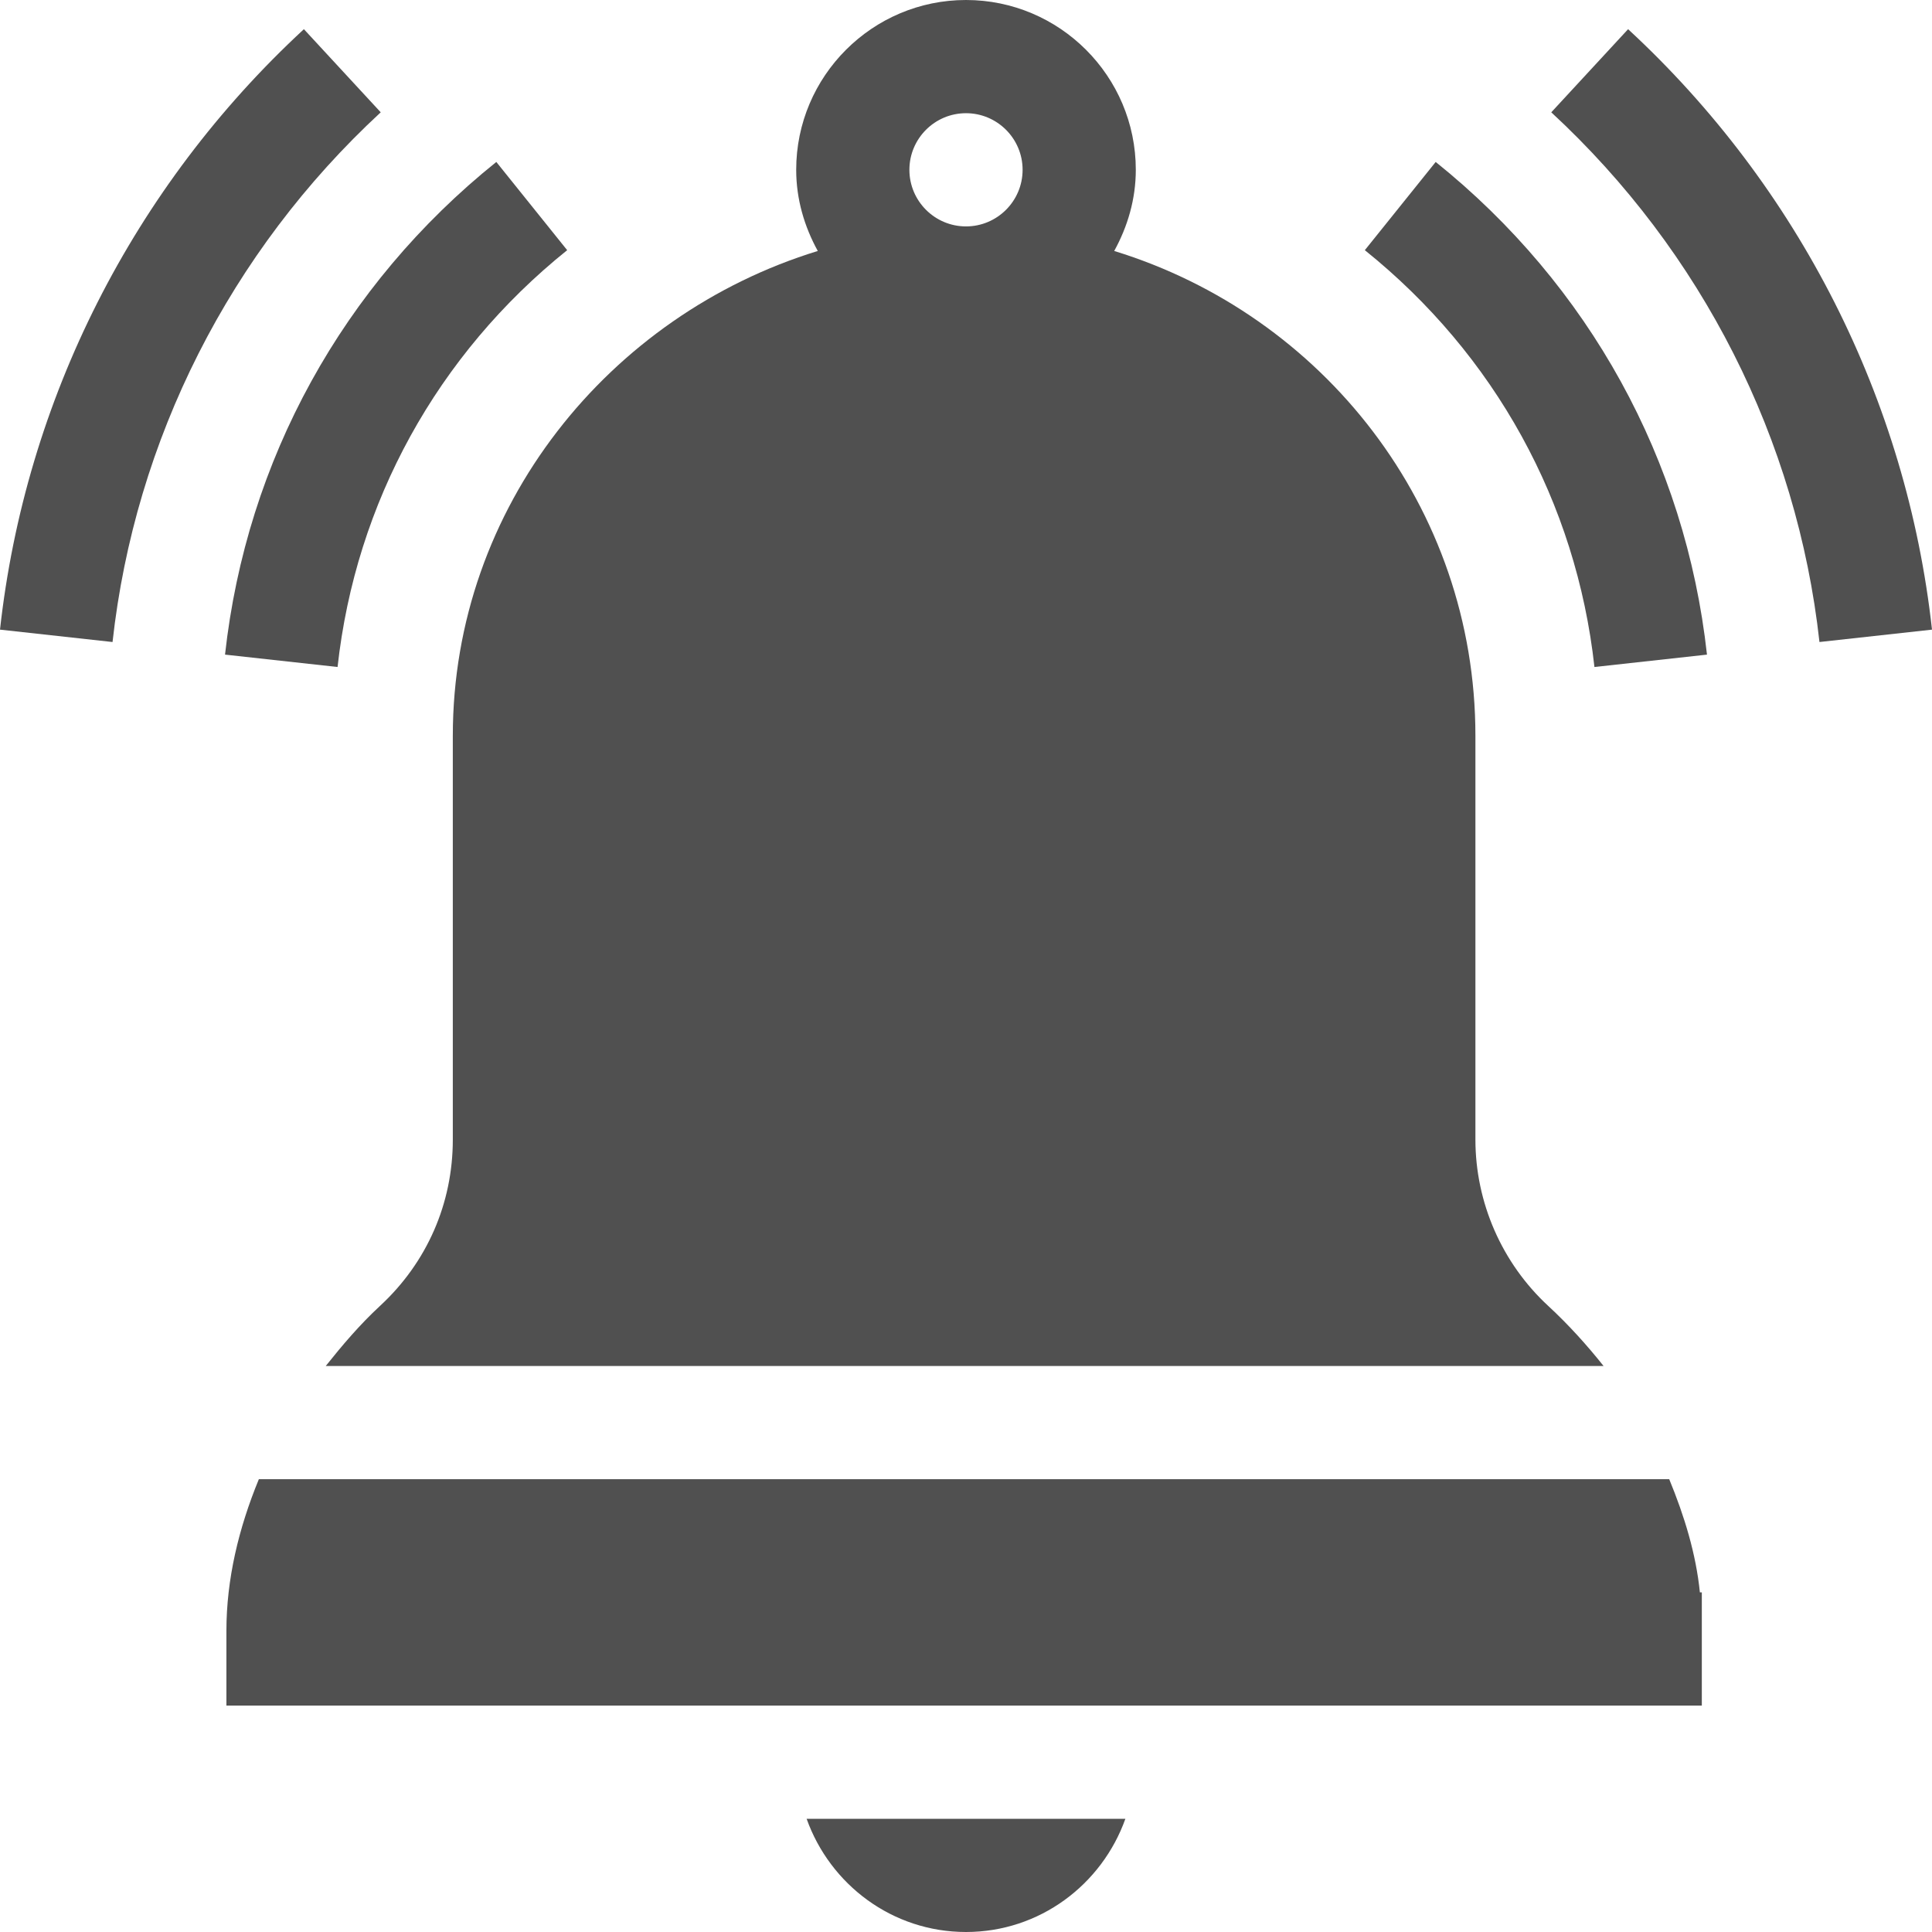
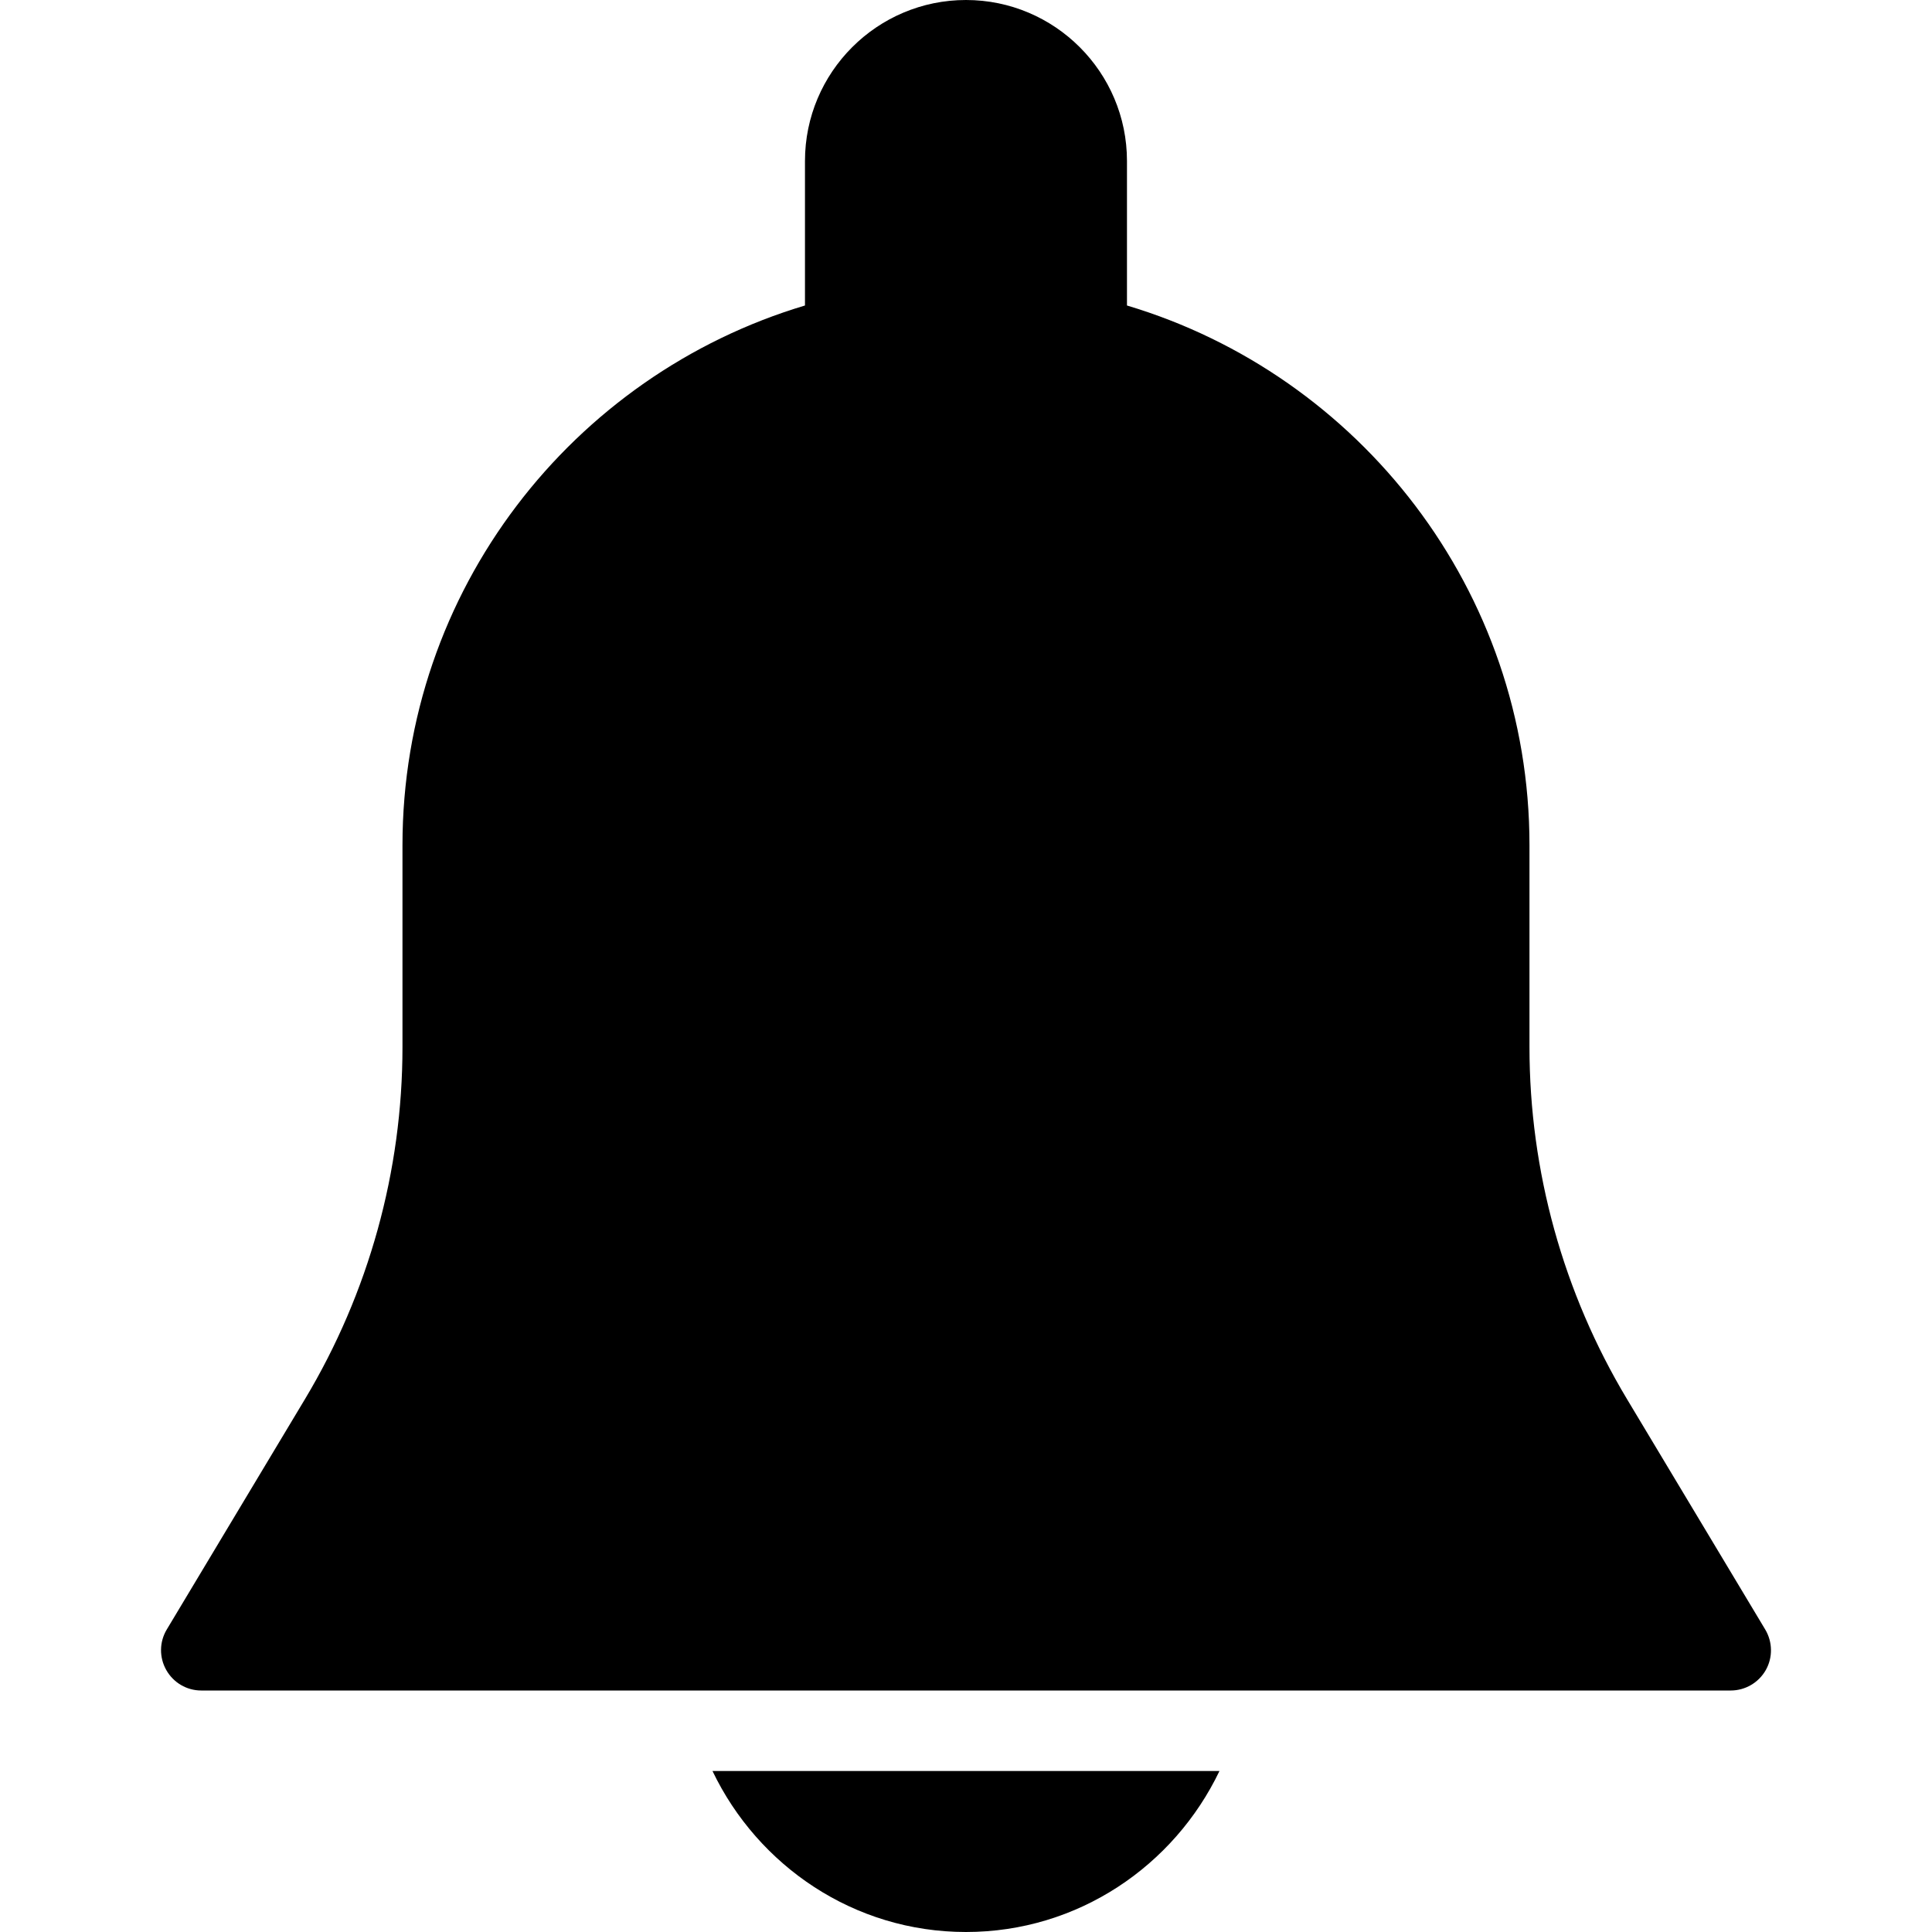
- <svg xmlns="http://www.w3.org/2000/svg" id="Layer_1" enable-background="new 0 0 512 512" height="512px" viewBox="0 0 512 512" width="512px" class="">
+ <svg xmlns="http://www.w3.org/2000/svg" version="1.1" id="Capa_1" x="0px" y="0px" viewBox="0 0 512 512" style="enable-background:new 0 0 512 512;" xml:space="preserve">
  <g>
-     <path d="m0 166.86 29.824 3.281c5.918-53.628 31.157-103.477 71.074-140.376l-20.361-22.031c-45.22 41.792-73.828 98.306-80.537 159.126z" data-original="#000000" class="active-path" data-old_color="#505051" fill="#505050" />
-     <path d="m512 166.86c-6.709-60.82-35.317-117.334-80.537-159.126l-20.361 22.031c39.917 36.899 65.156 86.748 71.074 140.376z" data-original="#000000" class="active-path" data-old_color="#505051" fill="#505050" />
-     <path d="m59.634 173.481 29.824 3.281c4.805-43.579 26.411-82.808 60.85-110.464l-18.78-23.378c-40.678 32.666-66.211 79.028-71.894 130.561z" data-original="#000000" class="active-path" data-old_color="#505051" fill="#505050" />
-     <path d="m380.472 42.92-18.779 23.379c34.438 27.656 56.045 66.885 60.85 110.464l29.824-3.281c-5.684-51.534-31.217-97.896-71.895-130.562z" data-original="#000000" class="active-path" data-old_color="#505051" fill="#505050" />
-     <path d="m120 195v107c0 16.919-6.841 32.563-19.277 44.063-5.42 5.012-10.005 10.439-14.396 15.938h338.635c-4.409-5.532-9.234-10.897-14.685-15.938-12.246-11.324-19.277-27.378-19.277-44.063v-107c0-60.69-40.512-111.548-95.722-128.489 3.532-6.421 5.722-13.68 5.722-21.511 0-24.814-20.186-45-45-45s-45 20.186-45 45c0 7.831 2.19 15.09 5.722 21.511-55.21 16.941-96.722 67.799-96.722 128.489zm121-150c0-8.276 6.724-15 15-15s15 6.724 15 15-6.724 15-15 15-15-6.724-15-15z" data-original="#000000" class="active-path" data-old_color="#505051" fill="#505050" />
-     <path d="m451 422h-.513c-1.036-10.248-4.105-20.237-8.126-30h-373.761c-5.35 12.993-8.6 26.494-8.6 40.225v19.775h391z" data-original="#000000" class="active-path" data-old_color="#505051" fill="#505050" />
-     <path d="m256 512c19.53 0 36.024-12.578 42.237-30h-84.474c6.213 17.422 22.707 30 42.237 30z" data-original="#000000" class="active-path" data-old_color="#505051" fill="#505050" />
+     <g>
+       <path d="M467.812,431.851l-36.629-61.056c-16.917-28.181-25.856-60.459-25.856-93.312V224c0-67.52-45.056-124.629-106.667-143.04    V42.667C298.66,19.136,279.524,0,255.993,0s-42.667,19.136-42.667,42.667V80.96C151.716,99.371,106.66,156.48,106.66,224v53.483    c0,32.853-8.939,65.109-25.835,93.291l-36.629,61.056c-1.984,3.307-2.027,7.403-0.128,10.752c1.899,3.349,5.419,5.419,9.259,5.419    H458.66c3.84,0,7.381-2.069,9.28-5.397C469.839,439.275,469.775,435.136,467.812,431.851z" />
+     </g>
  </g>
+   <g>
+     <g>
+       <path d="M188.815,469.333C200.847,494.464,226.319,512,255.993,512s55.147-17.536,67.179-42.667H188.815z" />
+     </g>
+   </g>
+   <g>
+ </g>
+   <g>
+ </g>
+   <g>
+ </g>
+   <g>
+ </g>
+   <g>
+ </g>
+   <g>
+ </g>
+   <g>
+ </g>
+   <g>
+ </g>
+   <g>
+ </g>
+   <g>
+ </g>
+   <g>
+ </g>
+   <g>
+ </g>
+   <g>
+ </g>
+   <g>
+ </g>
+   <g>
+ </g>
</svg>
